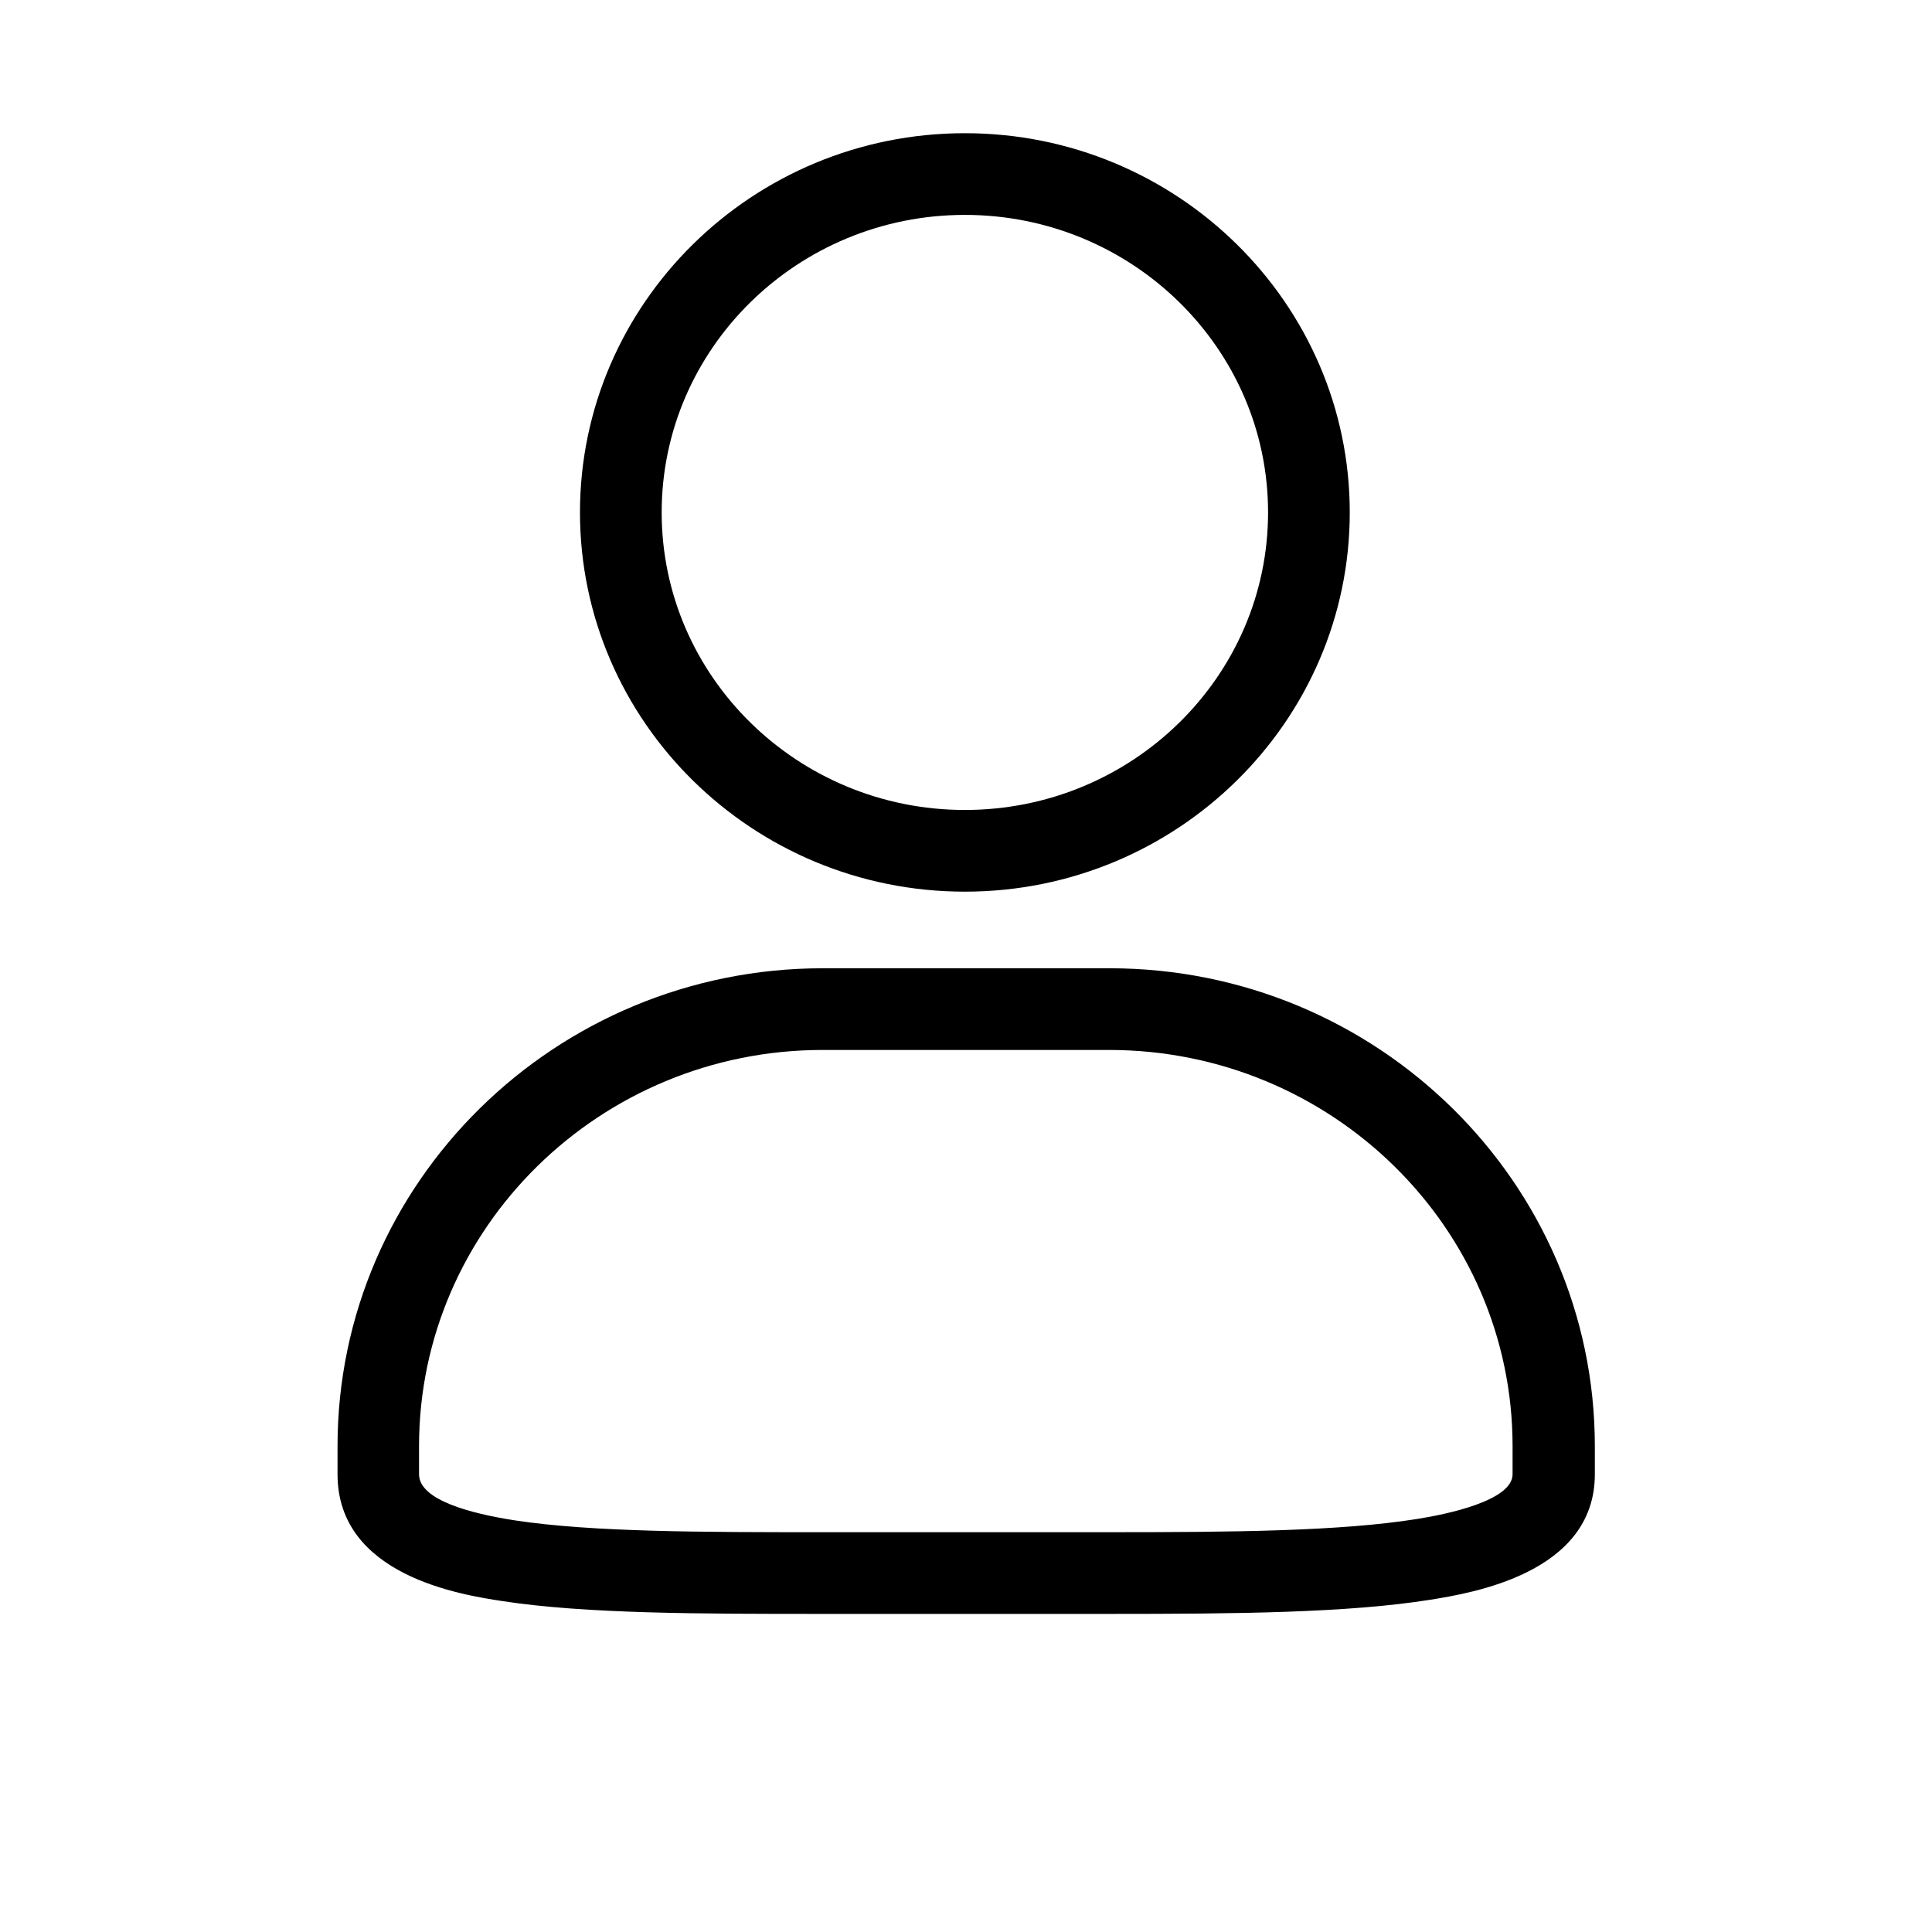
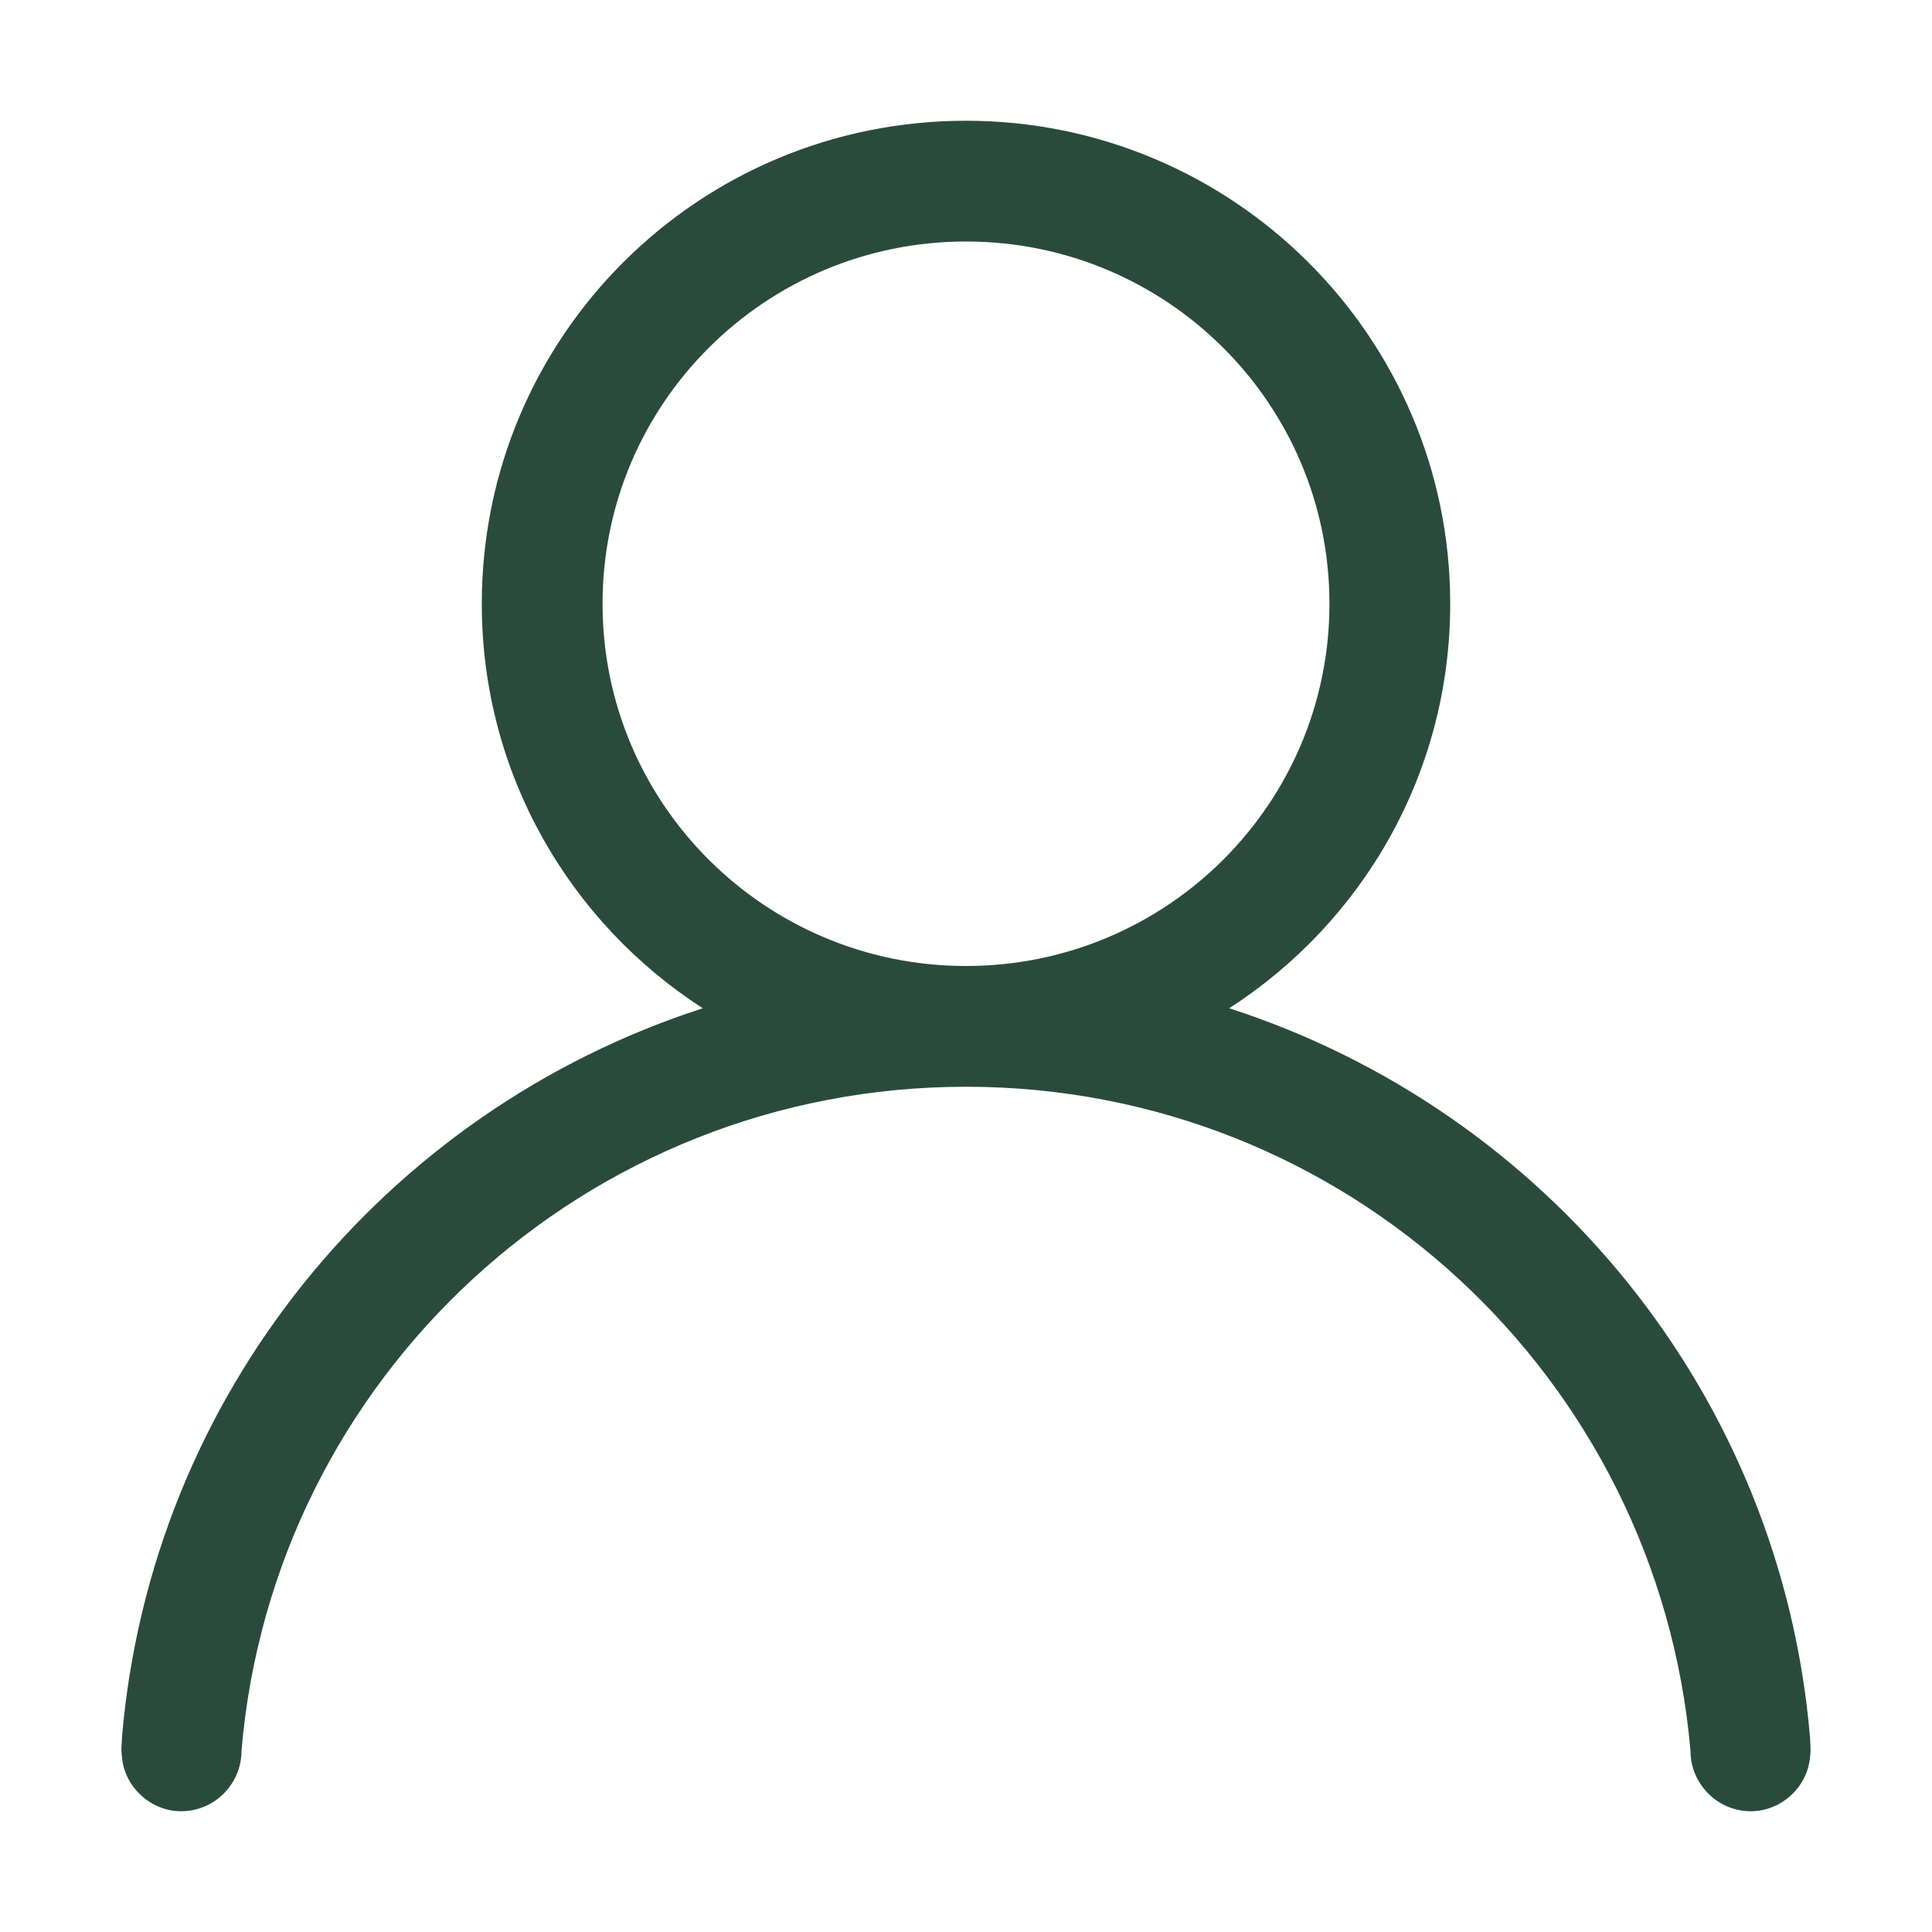
- <svg xmlns="http://www.w3.org/2000/svg" t="1776428570206" class="icon" viewBox="0 0 1024 1024" version="1.1" p-id="1922" width="64" height="64">
-   <path d="M588 855.4H436c-64.5 0-125.5 0-169.8-6.8-21.6-3.3-87.3-13.4-87.3-67.2v-14.9c0-139.7 115.4-253.3 257.2-253.3h152c141.8 0 257.2 113.6 257.2 253.3v14.9c0 52.6-65.7 63-87.2 66.5-44 7-103 7.5-170.1 7.5zM436 556.5c-117.9 0-213.9 94.2-213.9 210v14.9c0 13.7 27.5 20.8 50.6 24.4 41.1 6.3 100.4 6.3 163.2 6.3h152c65.2 0 122.5-0.5 163.1-7 15.3-2.4 50.7-9.6 50.7-23.7v-14.9c0-115.8-96-210-213.9-210H436z m75.4-83.9c-112.5 0-204-90.2-204-201s91.5-201 204-201 204 90.2 204 201-91.5 201-204 201z m0-358.7c-88.6 0-160.7 70.7-160.7 157.7 0 87 72.1 157.7 160.7 157.7s160.7-70.7 160.7-157.7c0-87-72.1-157.7-160.7-157.7z" p-id="1923" />
+ <svg xmlns="http://www.w3.org/2000/svg" t="1776436820749" class="icon" viewBox="0 0 1024 1024" version="1.1" p-id="1982" width="64" height="64">
+   <path d="M959.36 920.96c-15.36-181.76-139.52-332.16-307.84-386.56 70.4-45.44 117.12-124.16 117.12-214.4 0-141.44-115.2-256-256.64-256C369.92 64 255.36 178.56 255.36 320c0 90.24 46.72 168.96 117.12 214.4-168.32 54.4-292.48 204.8-307.84 386.56 0 3.2-0.64 5.76 0 10.24C65.92 947.2 80 960 96 960 113.92 960 128 945.28 128 928 144.64 730.24 310.4 576 512 576s366.72 154.24 384 352c0 17.28 14.08 32 32 32 16 0 30.08-12.8 31.36-28.8C960 926.72 959.36 924.16 959.36 920.96zM319.36 320c0-106.24 86.4-192 192.64-192 106.24 0 192.64 85.76 192.64 192 0 106.24-86.4 192-192.64 192C405.76 512 319.36 426.24 319.36 320z" fill="#2A4B3C" p-id="1983" />
</svg>
